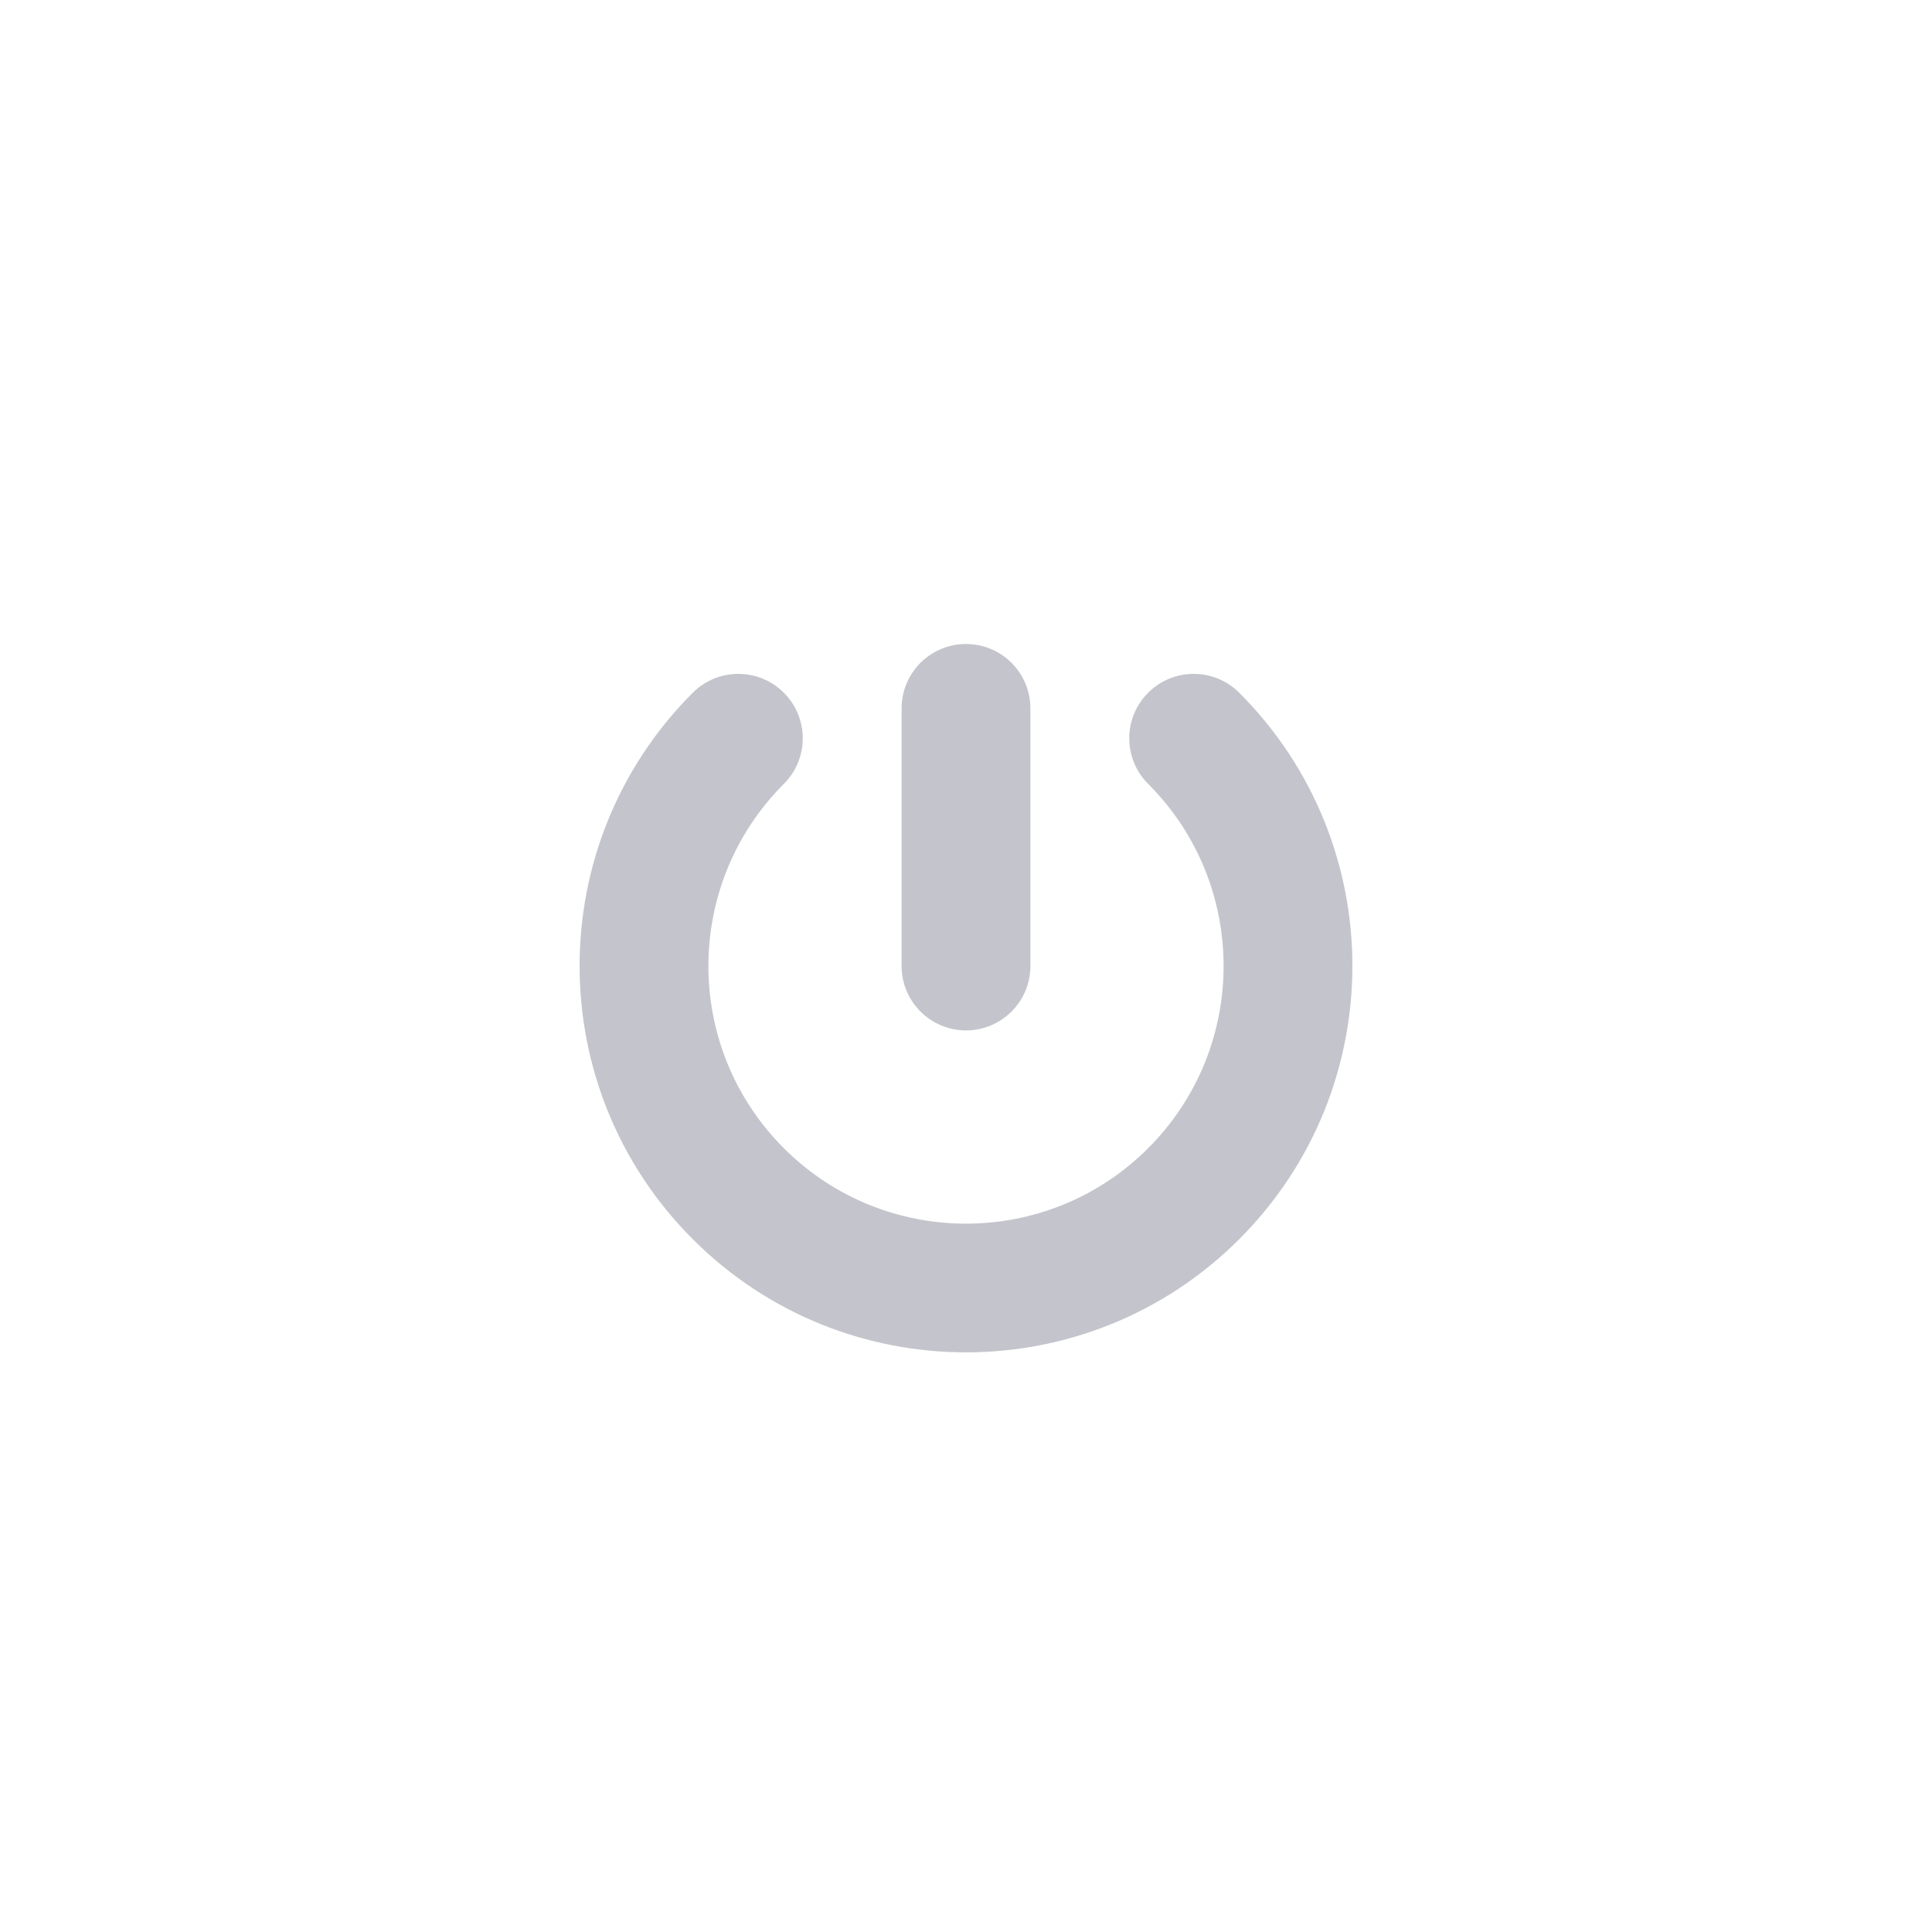
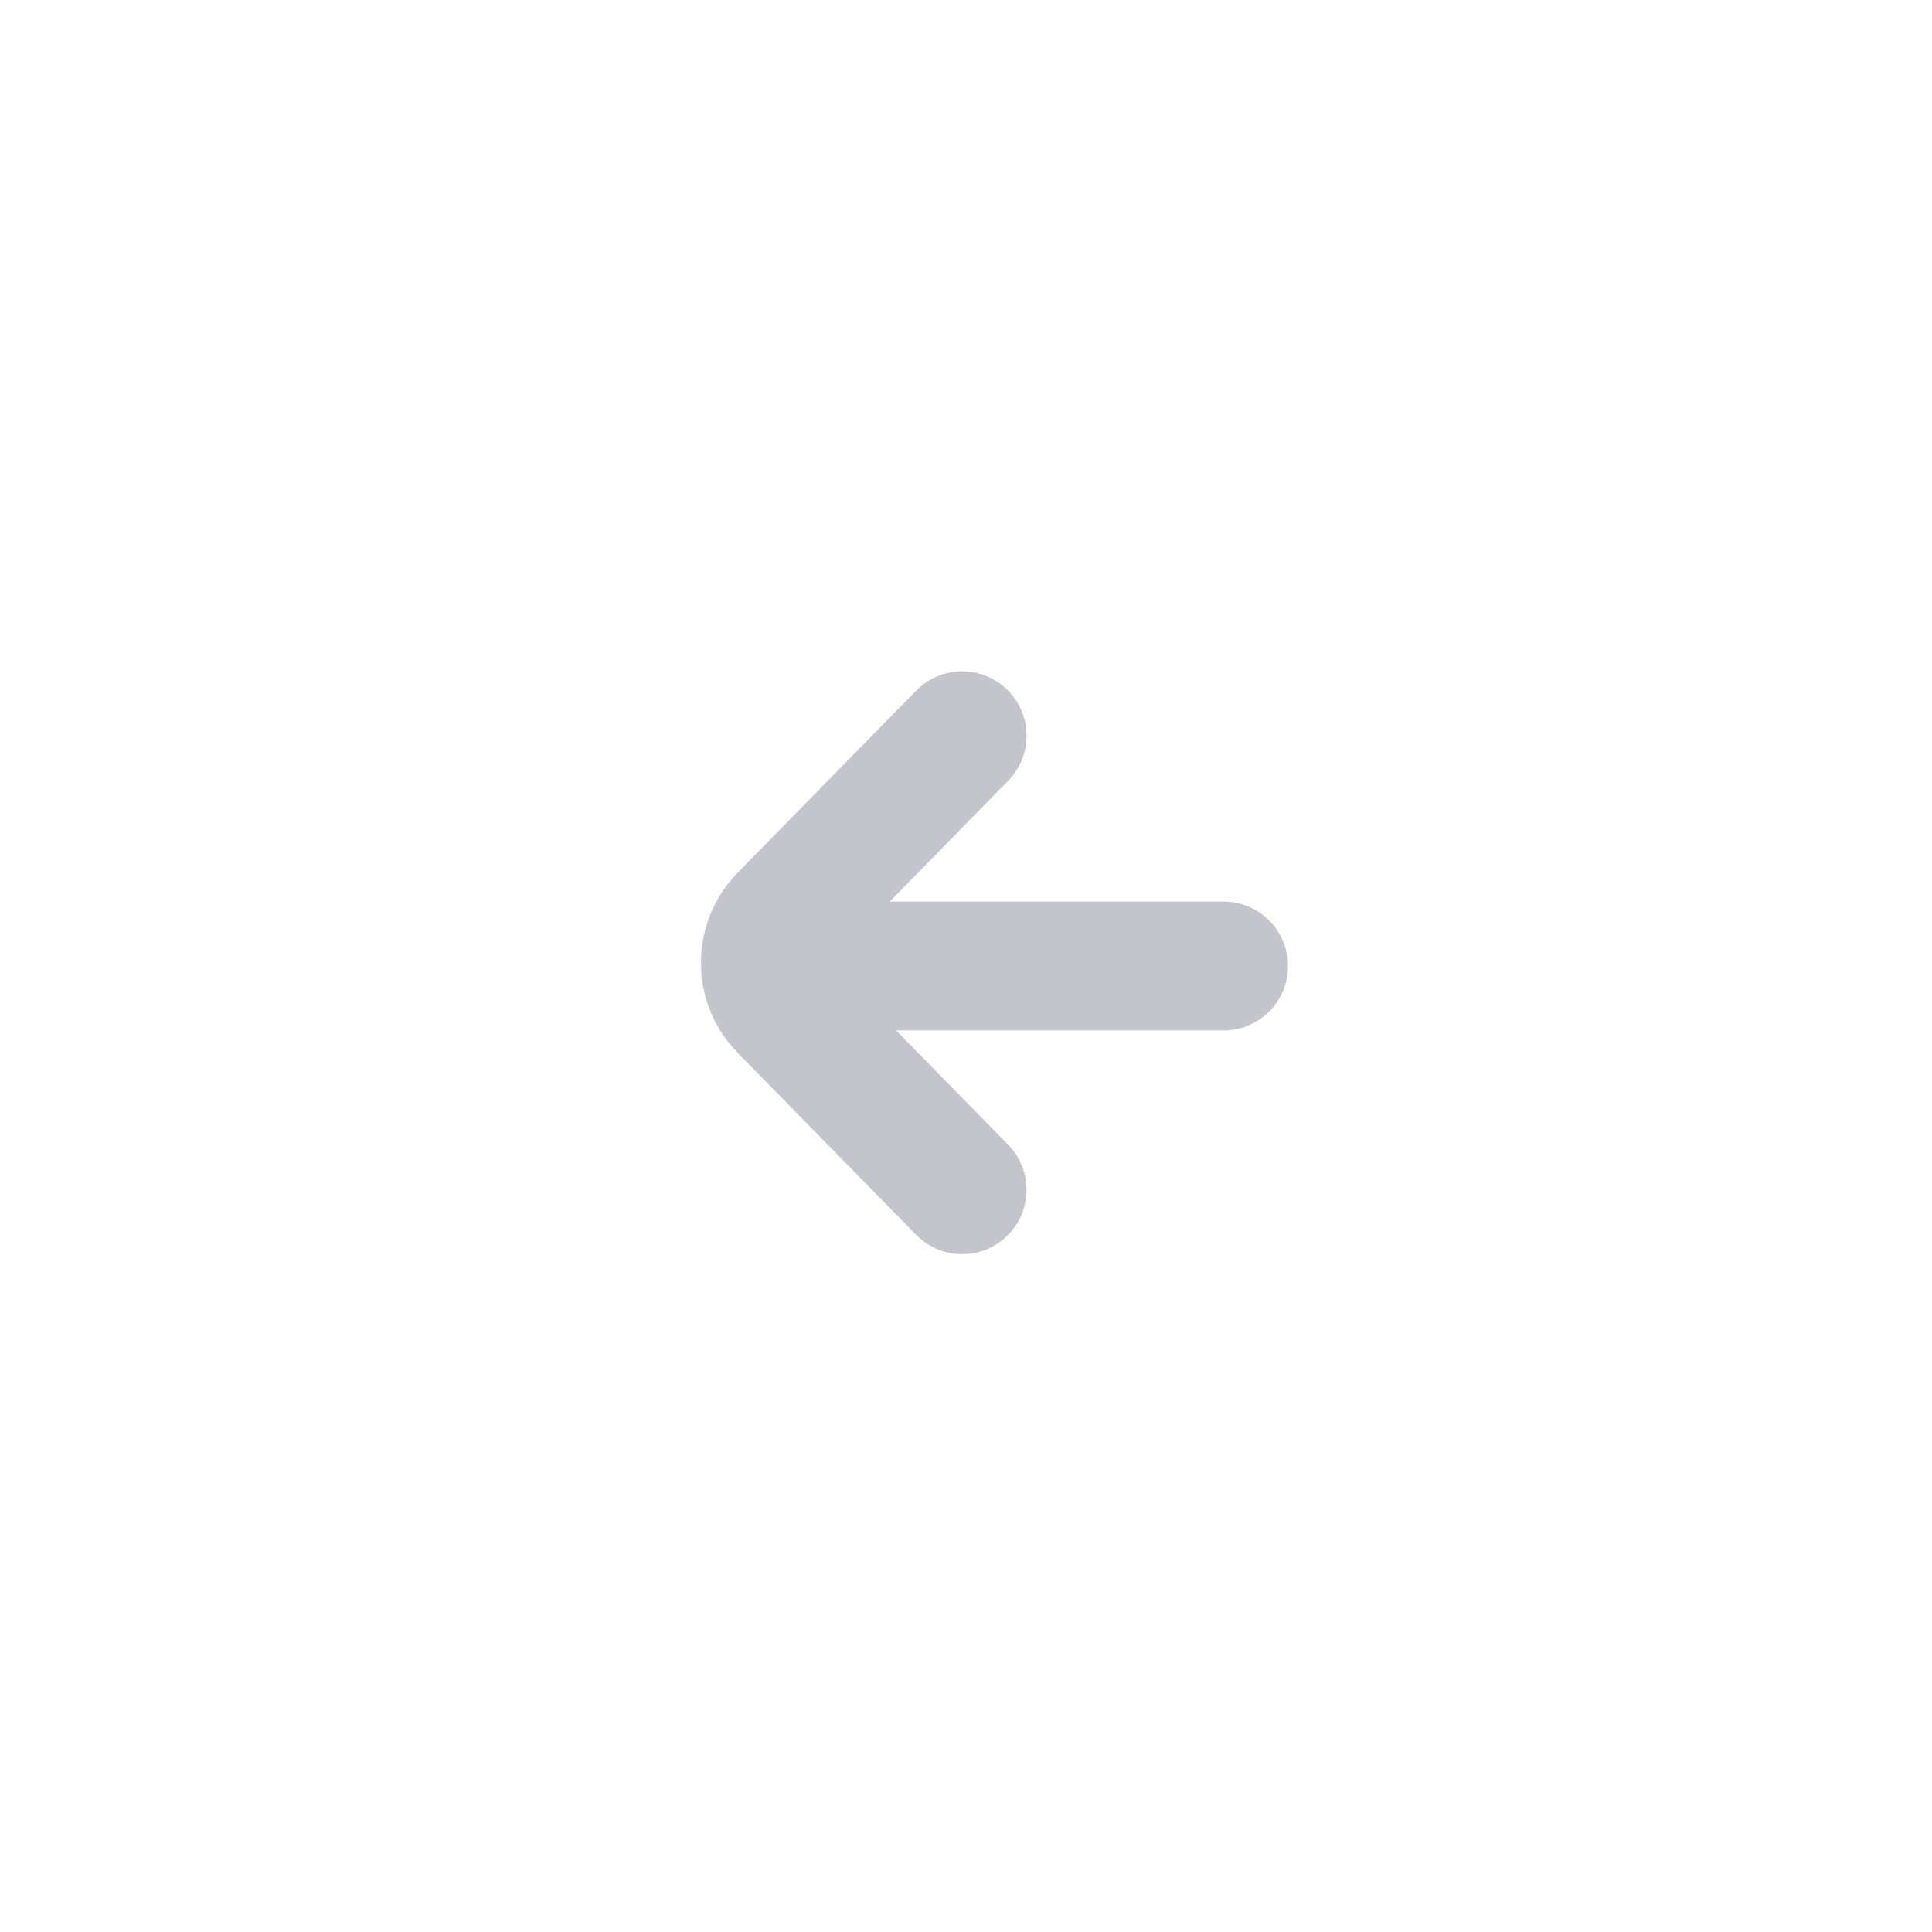
<svg xmlns="http://www.w3.org/2000/svg" width="30" height="30" viewBox="0 0 30 30">
  <g fill="none" fill-rule="evenodd">
-     <path fill="#C4C4CC" fill-rule="nonzero" d="M10.757 10.757a1 1 0 0 1 1.415 1.415 4 4 0 1 0 5.656 0 1 1 0 0 1 1.415-1.415 6 6 0 1 1-8.486 0z" />
-     <rect width="6" height="2" x="12" y="12" fill="#C4C4CC" rx="1" transform="rotate(90 15 13)" />
+     <path fill="#C4C4CC" fill-rule="nonzero" d="M14.236 10.714a1 1 0 0 1 1.428 1.4l-2.779 2.836 2.779 2.835a1 1 0 0 1-1.428 1.4l-2.78-2.835a2 2 0 0 1 0-2.8l2.78-2.836z" />
+     <rect width="8" height="2" x="12" y="14" fill="#C4C4CC" rx="1" />
  </g>
</svg>
